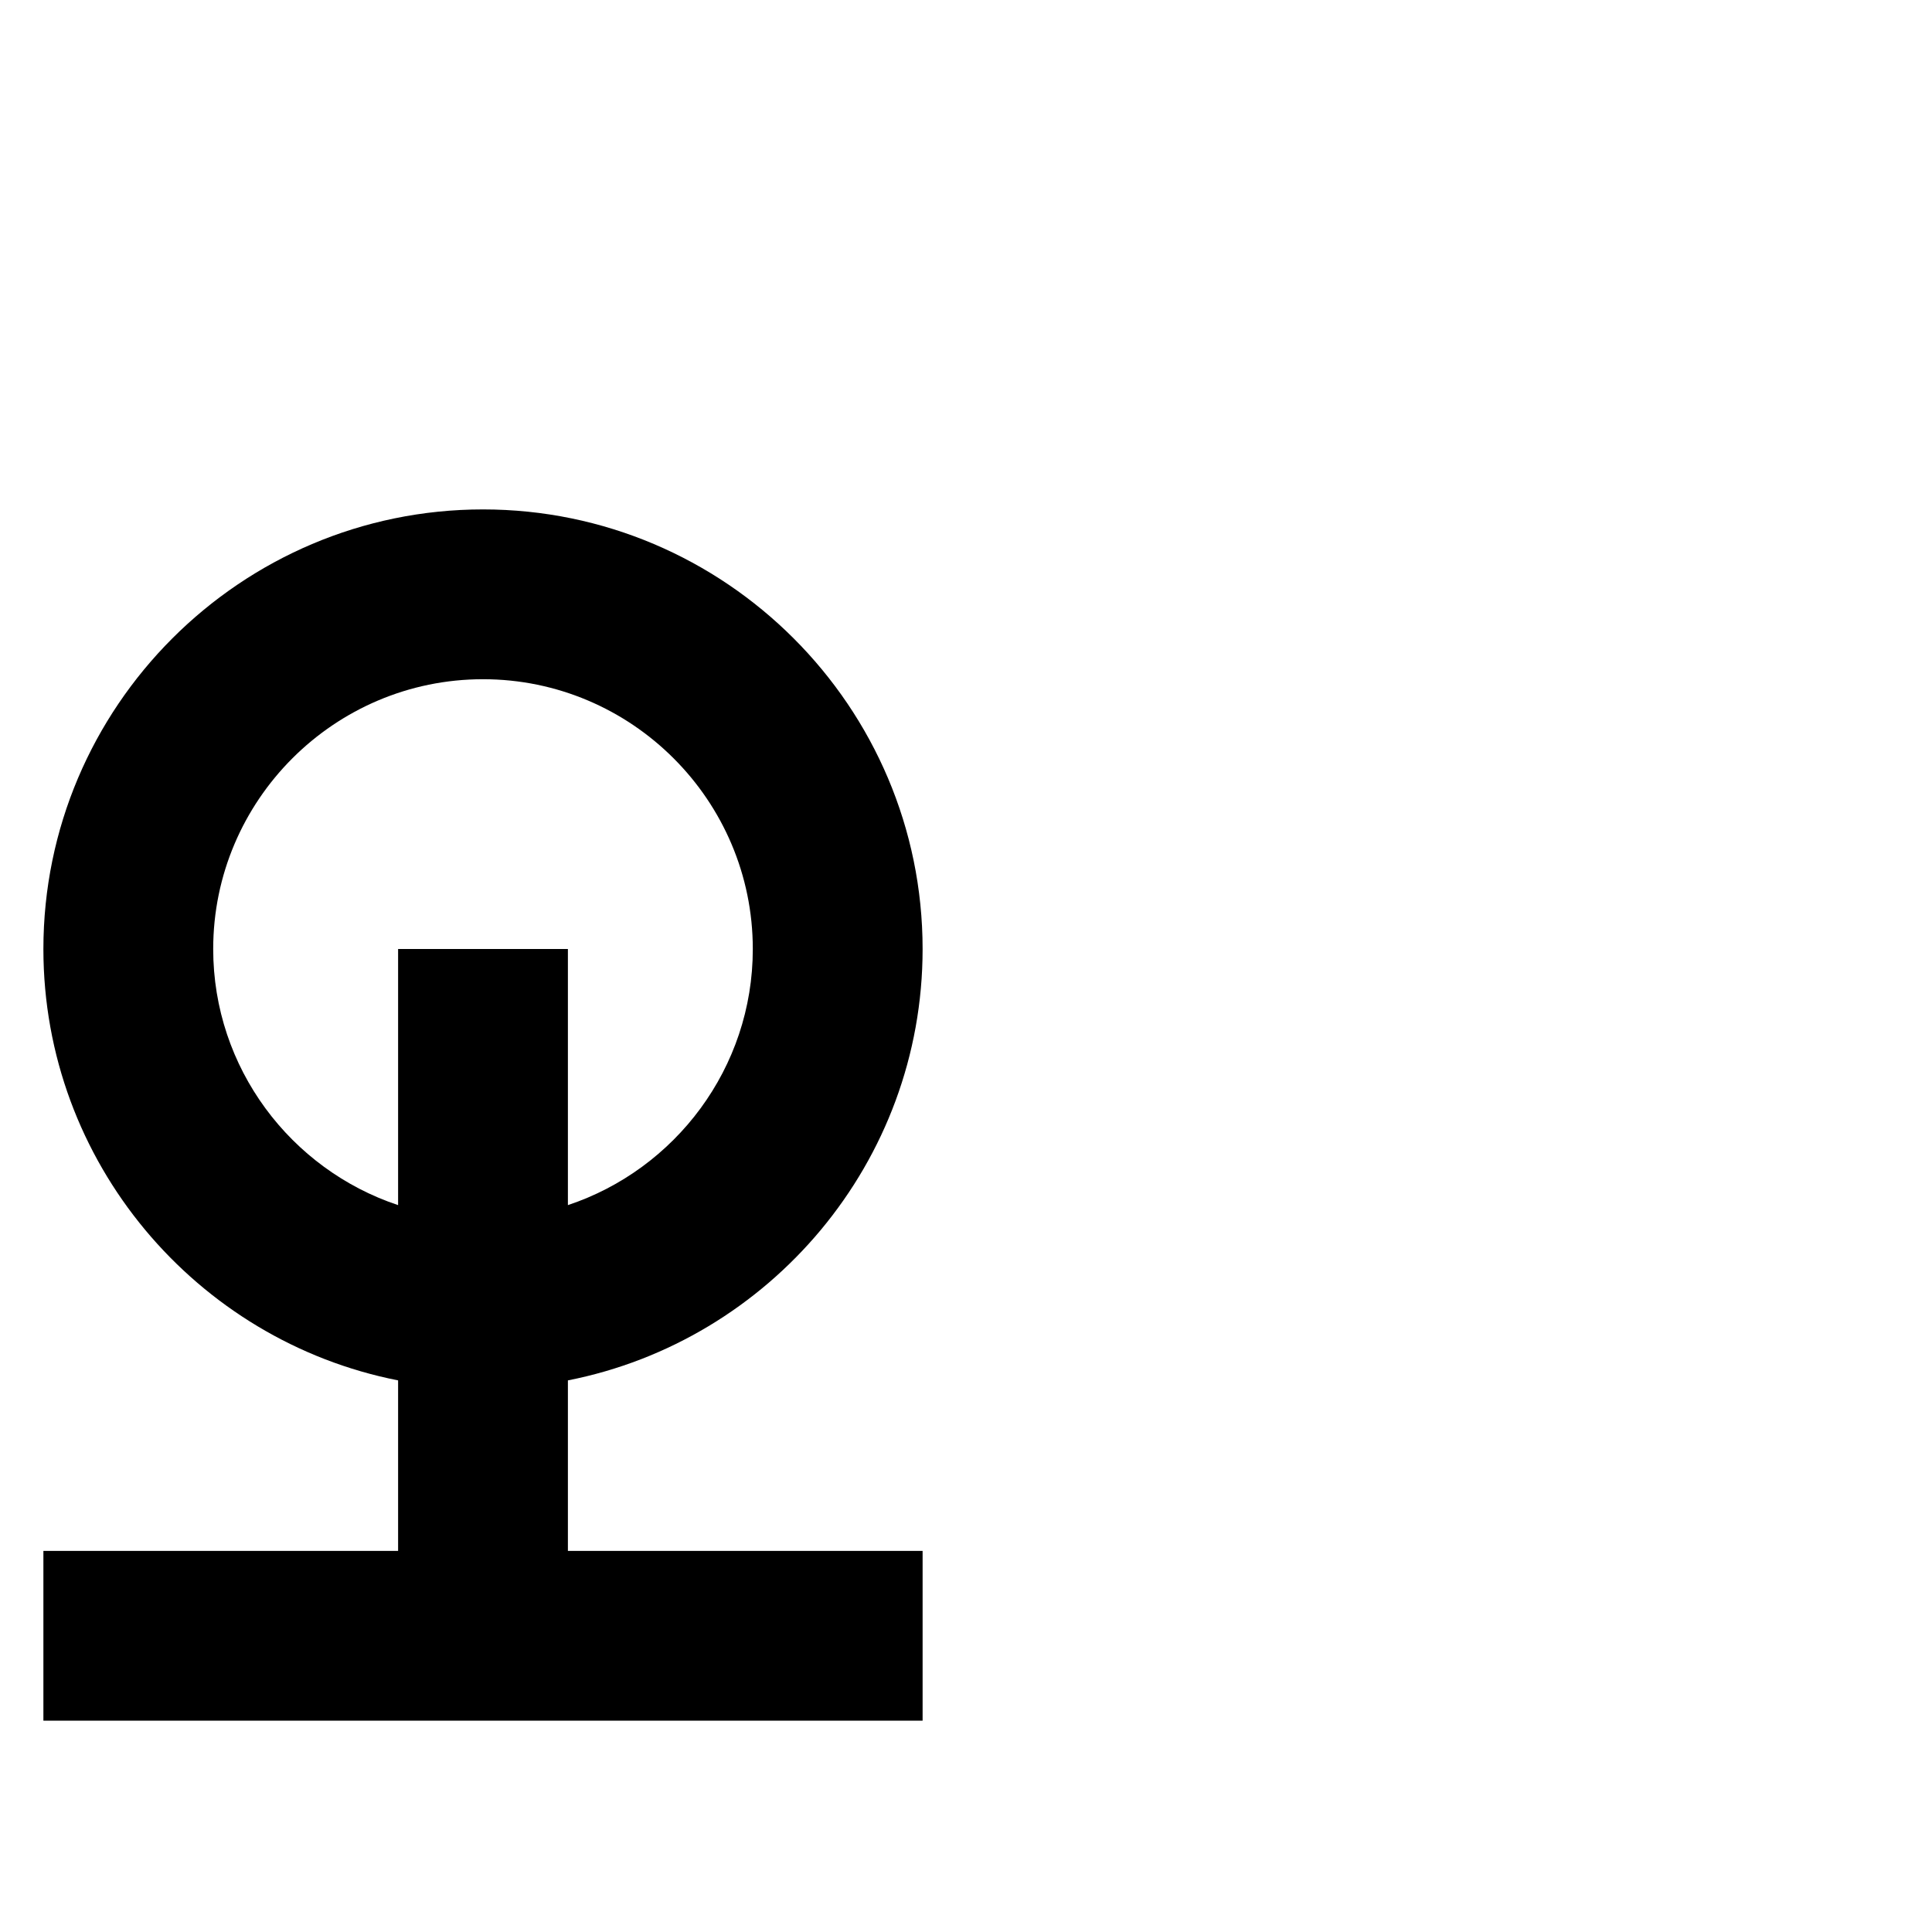
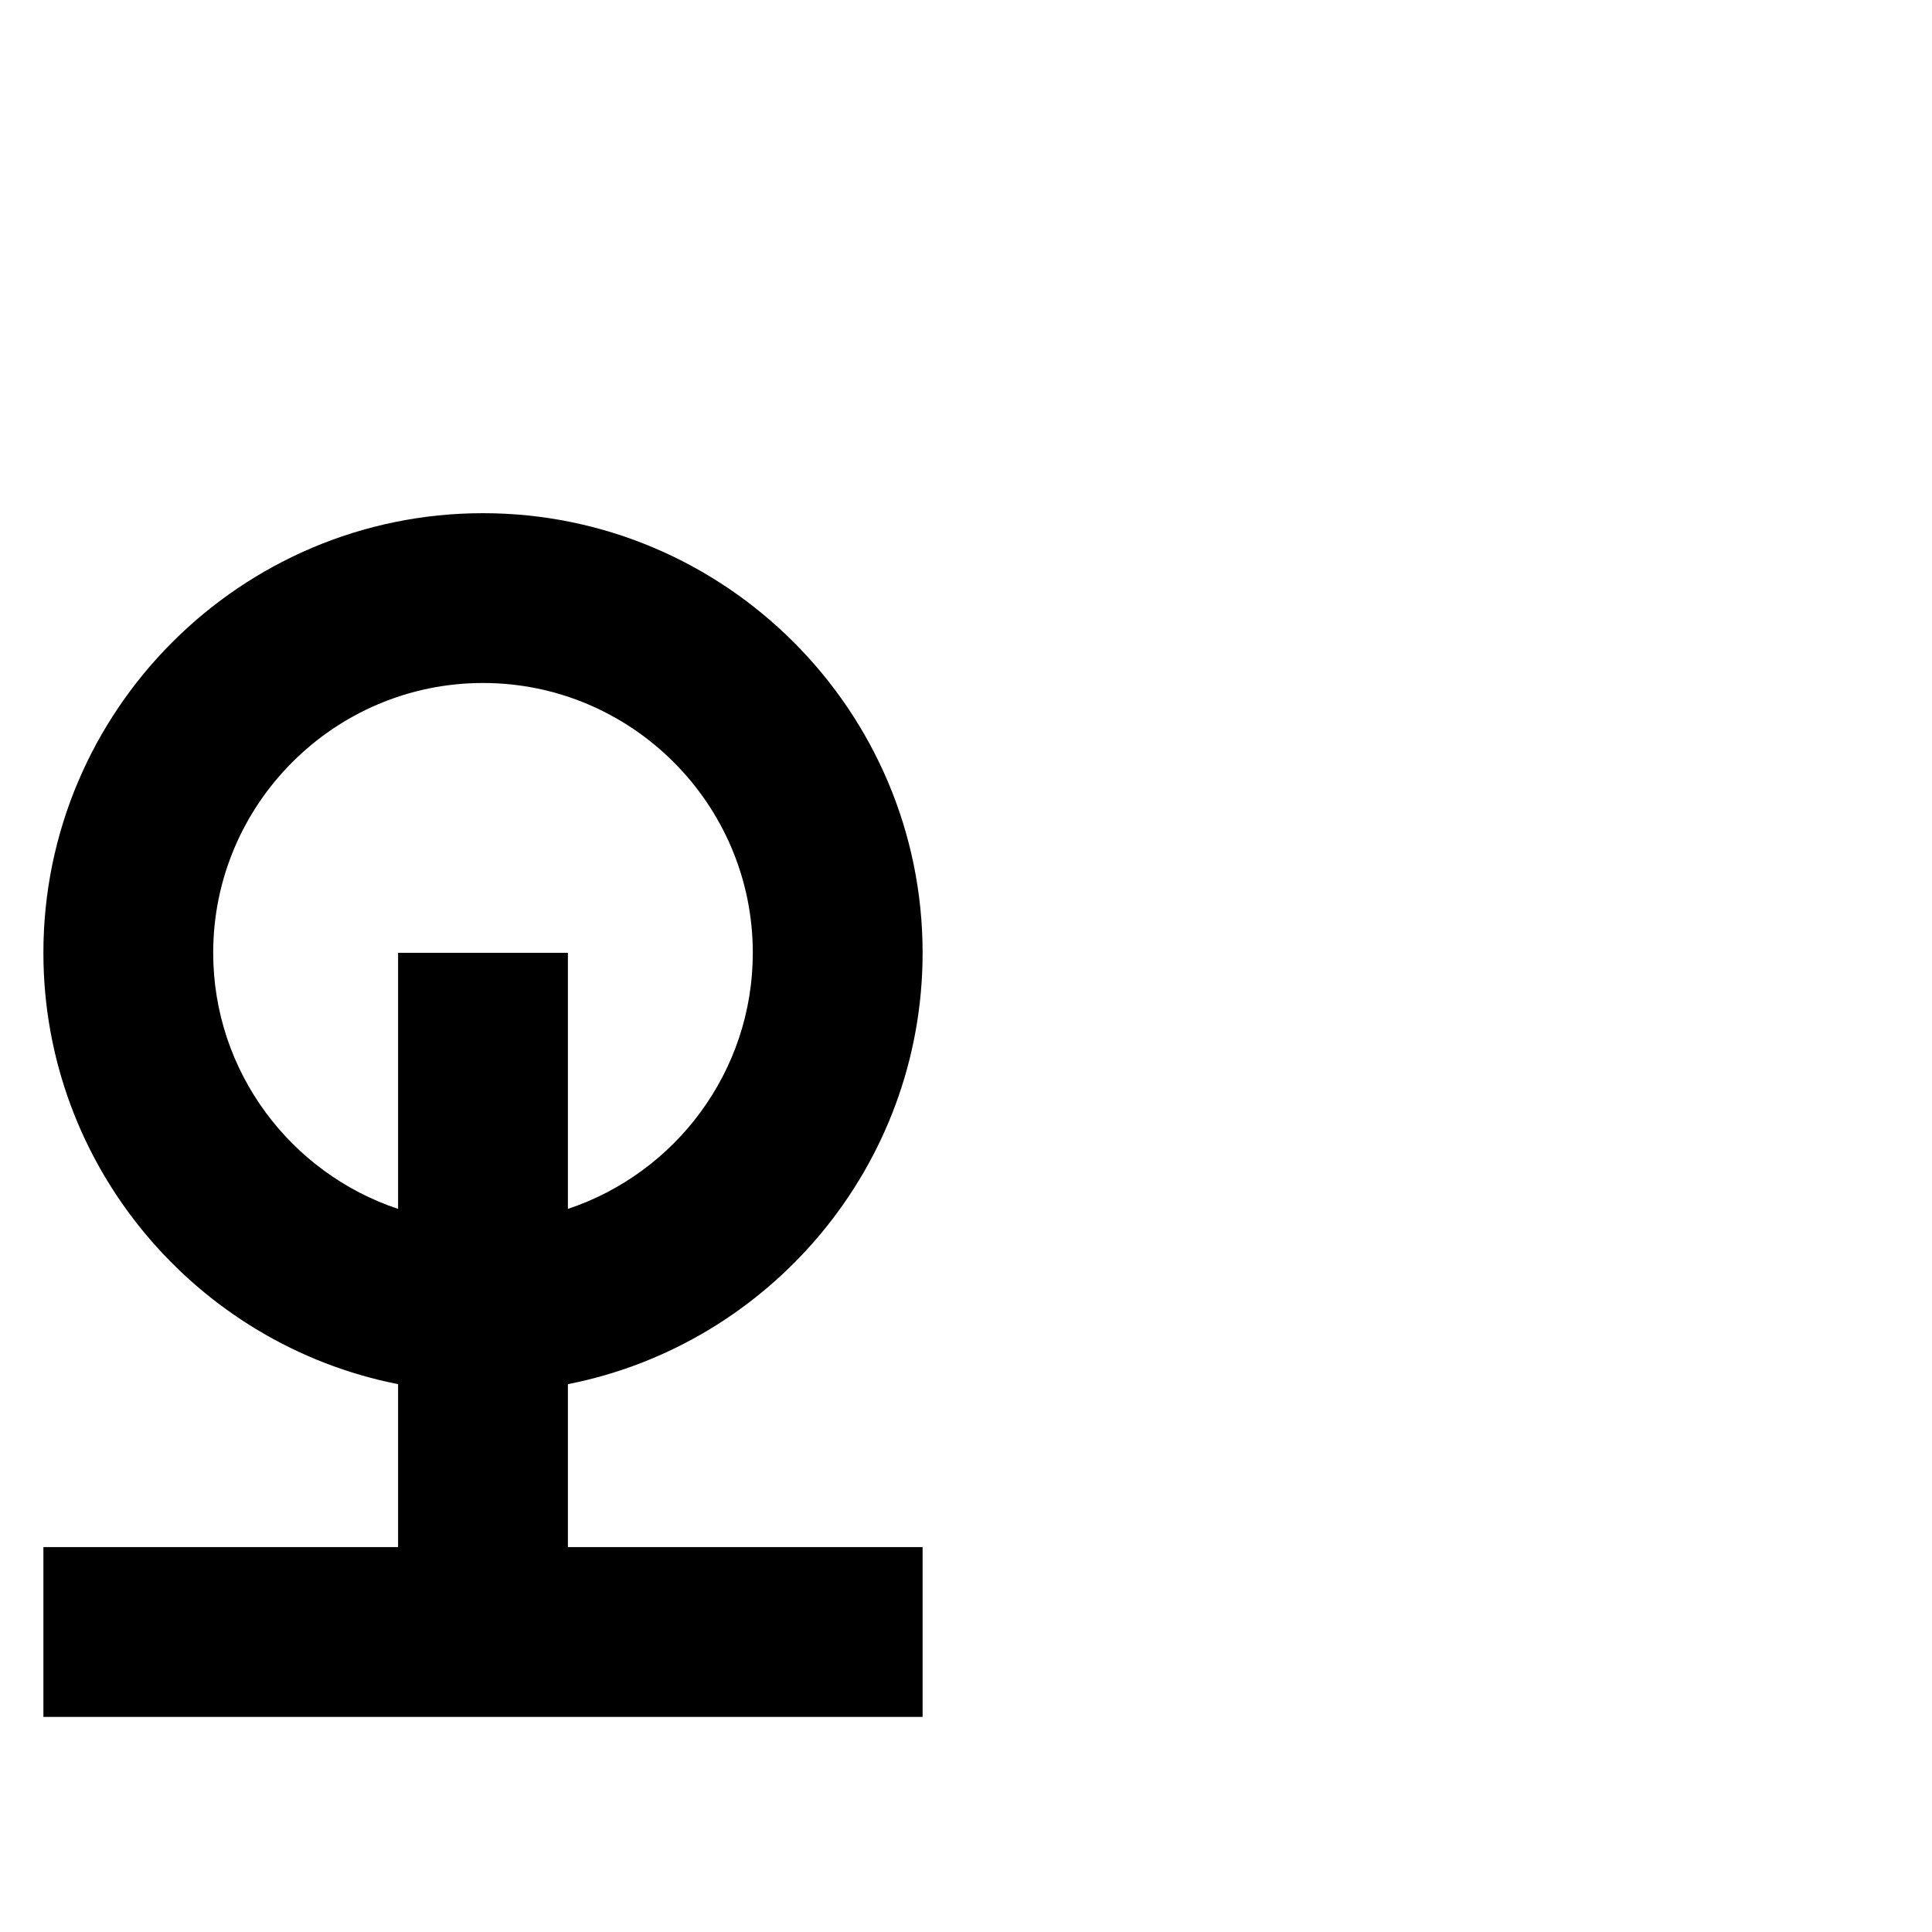
<svg xmlns="http://www.w3.org/2000/svg" width="2048" height="2048">
-   <path id="path1" fill="#000000" stroke="none" d="M 512 540 C 255.206 540 46 749.19 46 1006 C 46 1232.032 208.065 1421.174 422 1463.264 L 422 1644 L 46 1644 L 46 1824 L 978 1824 L 978 1644 L 602 1644 L 602 1463.264 C 815.945 1421.173 978 1232.019 978 1006 C 978 749.206 768.81 540 512 540 Z M 512 720 C 669.613 720 798 848.397 798 1006 C 798 1132.181 715.703 1239.641 602 1277.475 L 602 1006 L 422 1006 L 422 1277.475 C 308.301 1239.642 226 1132.188 226 1006 C 226 848.387 354.397 720 512 720 Z" />
+   <path id="path1" fill="#000000" stroke="none" d="M 512 544 C 255.206 544 46 753.19 46 1010 C 46 1236.032 208.065 1425.174 422 1467.264 L 422 1640 L 46 1640 L 46 1820 L 978 1820 L 978 1640 L 602 1640 L 602 1467.264 C 815.945 1425.173 978 1236.019 978 1010 C 978 753.206 768.81 544 512 544 Z M 512 724 C 669.613 724 798 852.397 798 1010 C 798 1136.181 715.703 1243.641 602 1281.475 L 602 1010 L 422 1010 L 422 1281.475 C 308.301 1243.642 226 1136.188 226 1010 C 226 852.387 354.397 724 512 724 Z" />
</svg>
